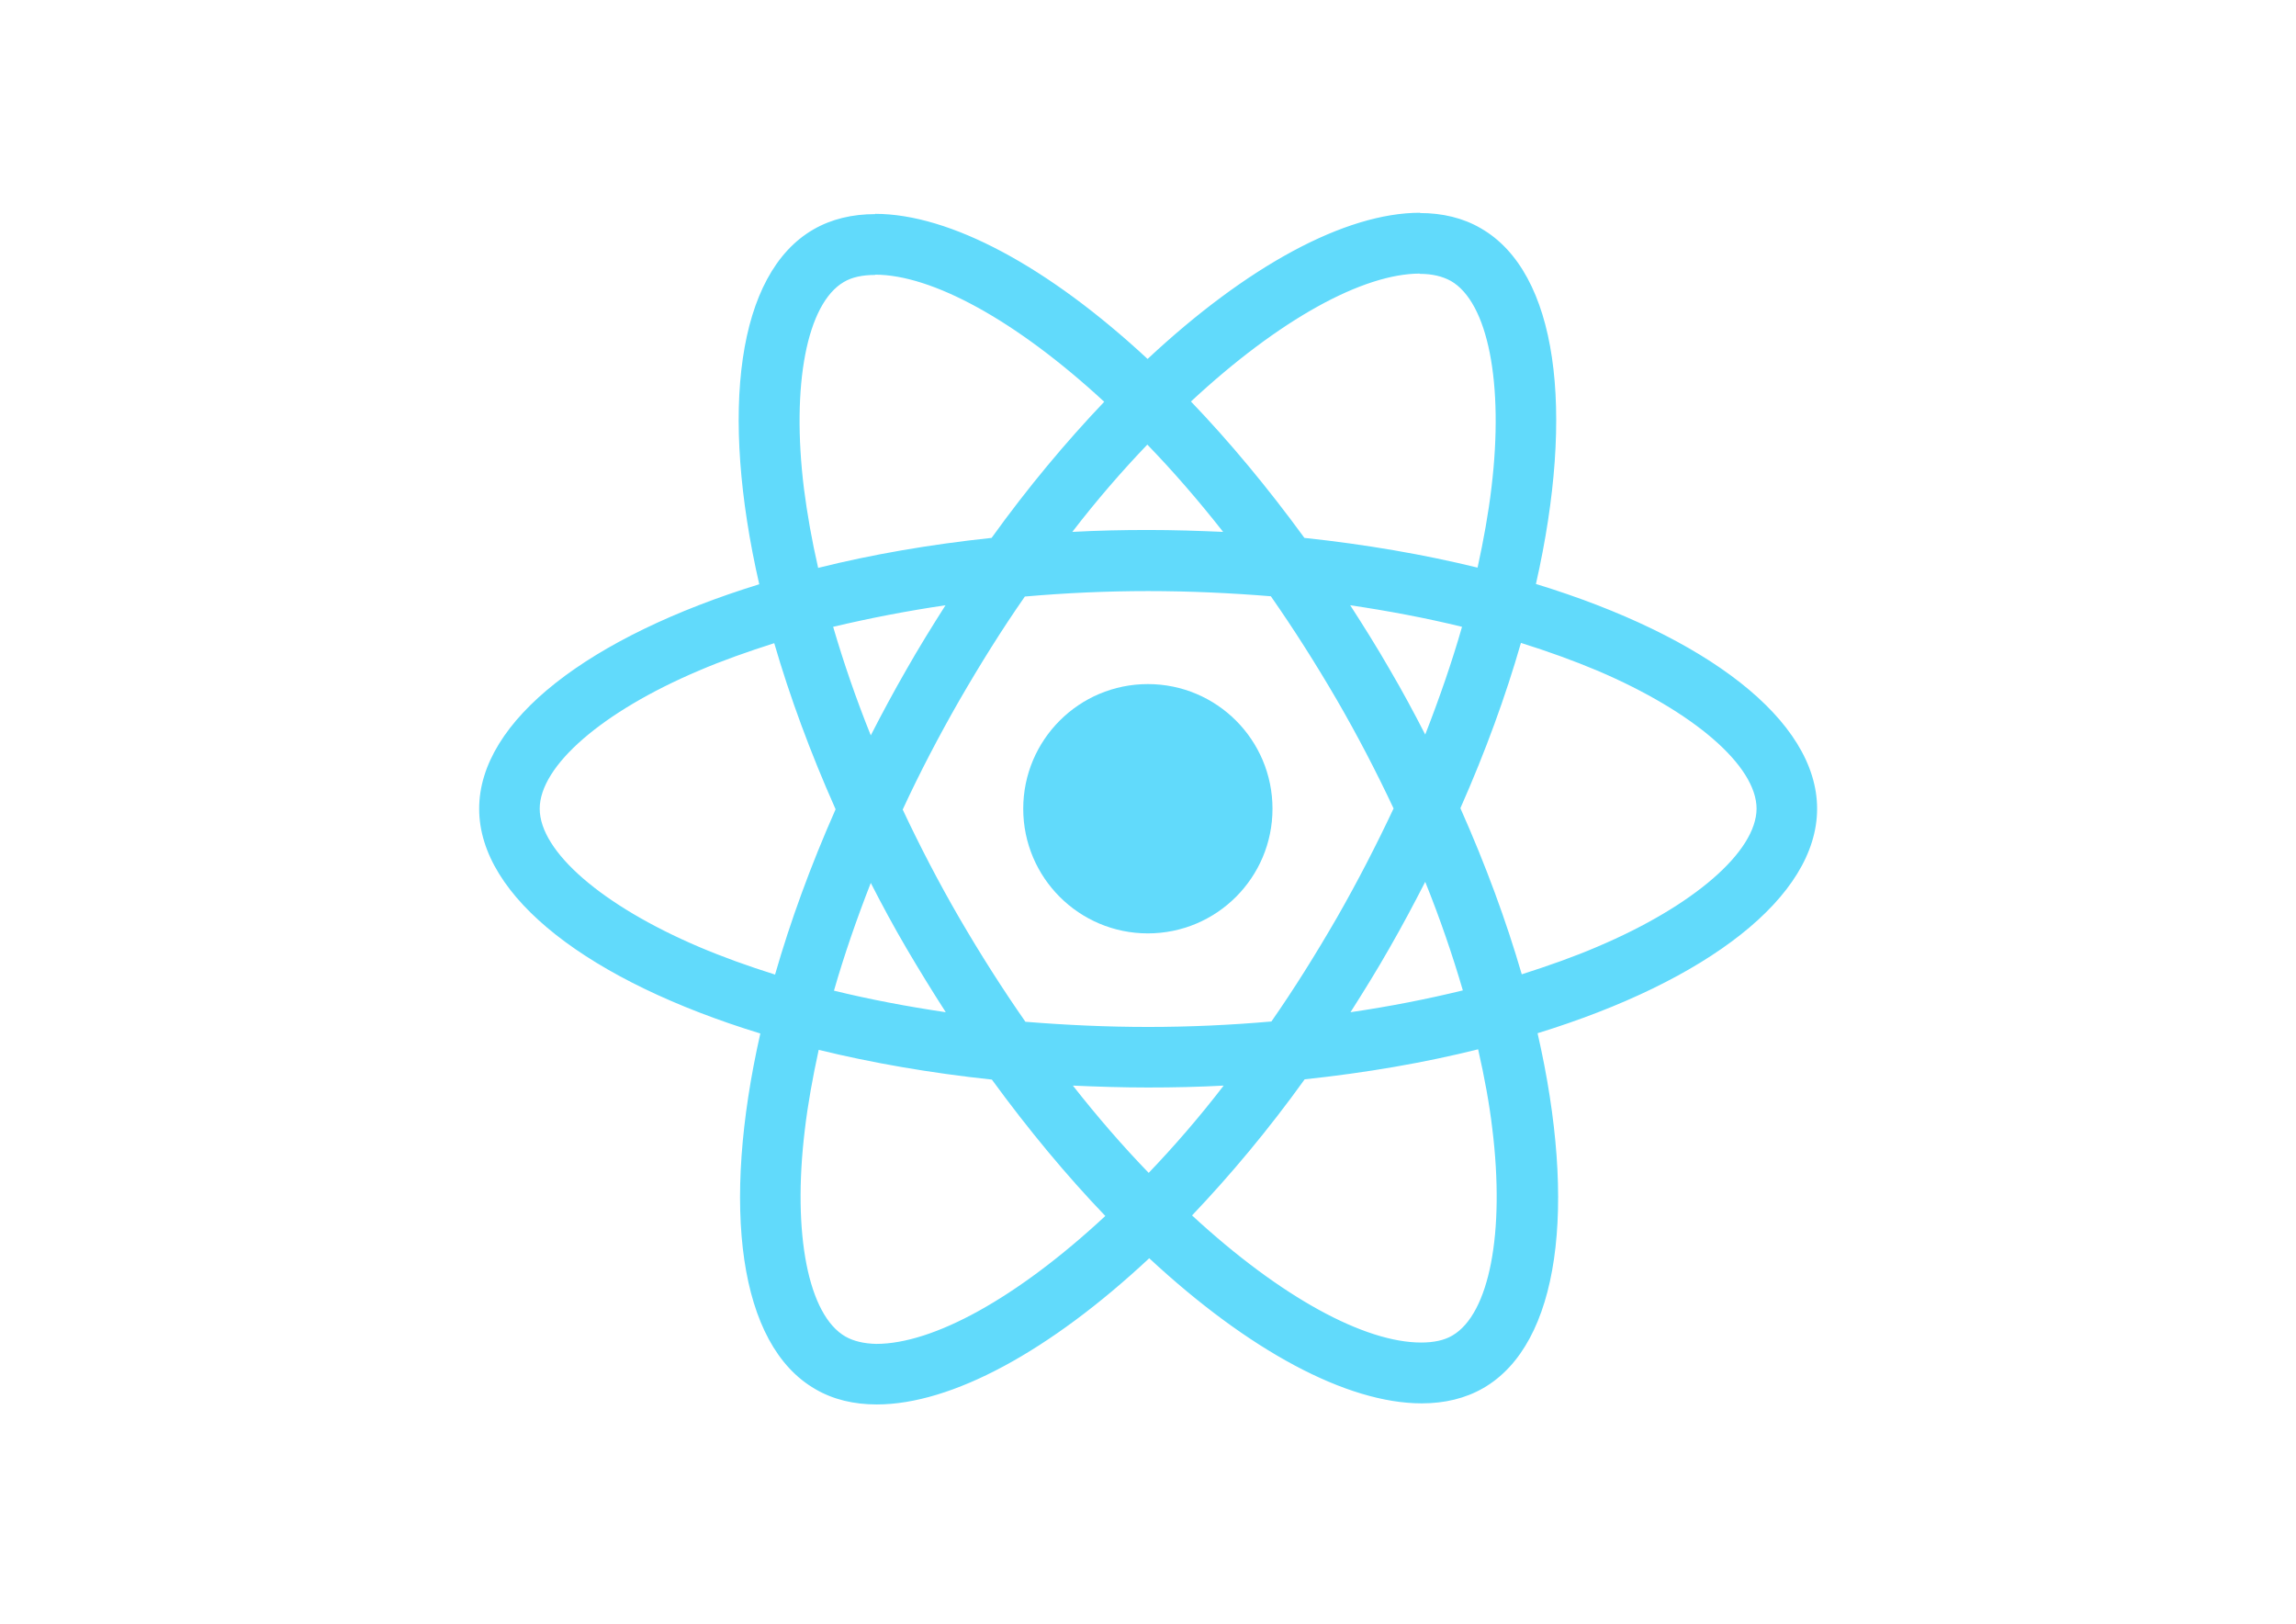
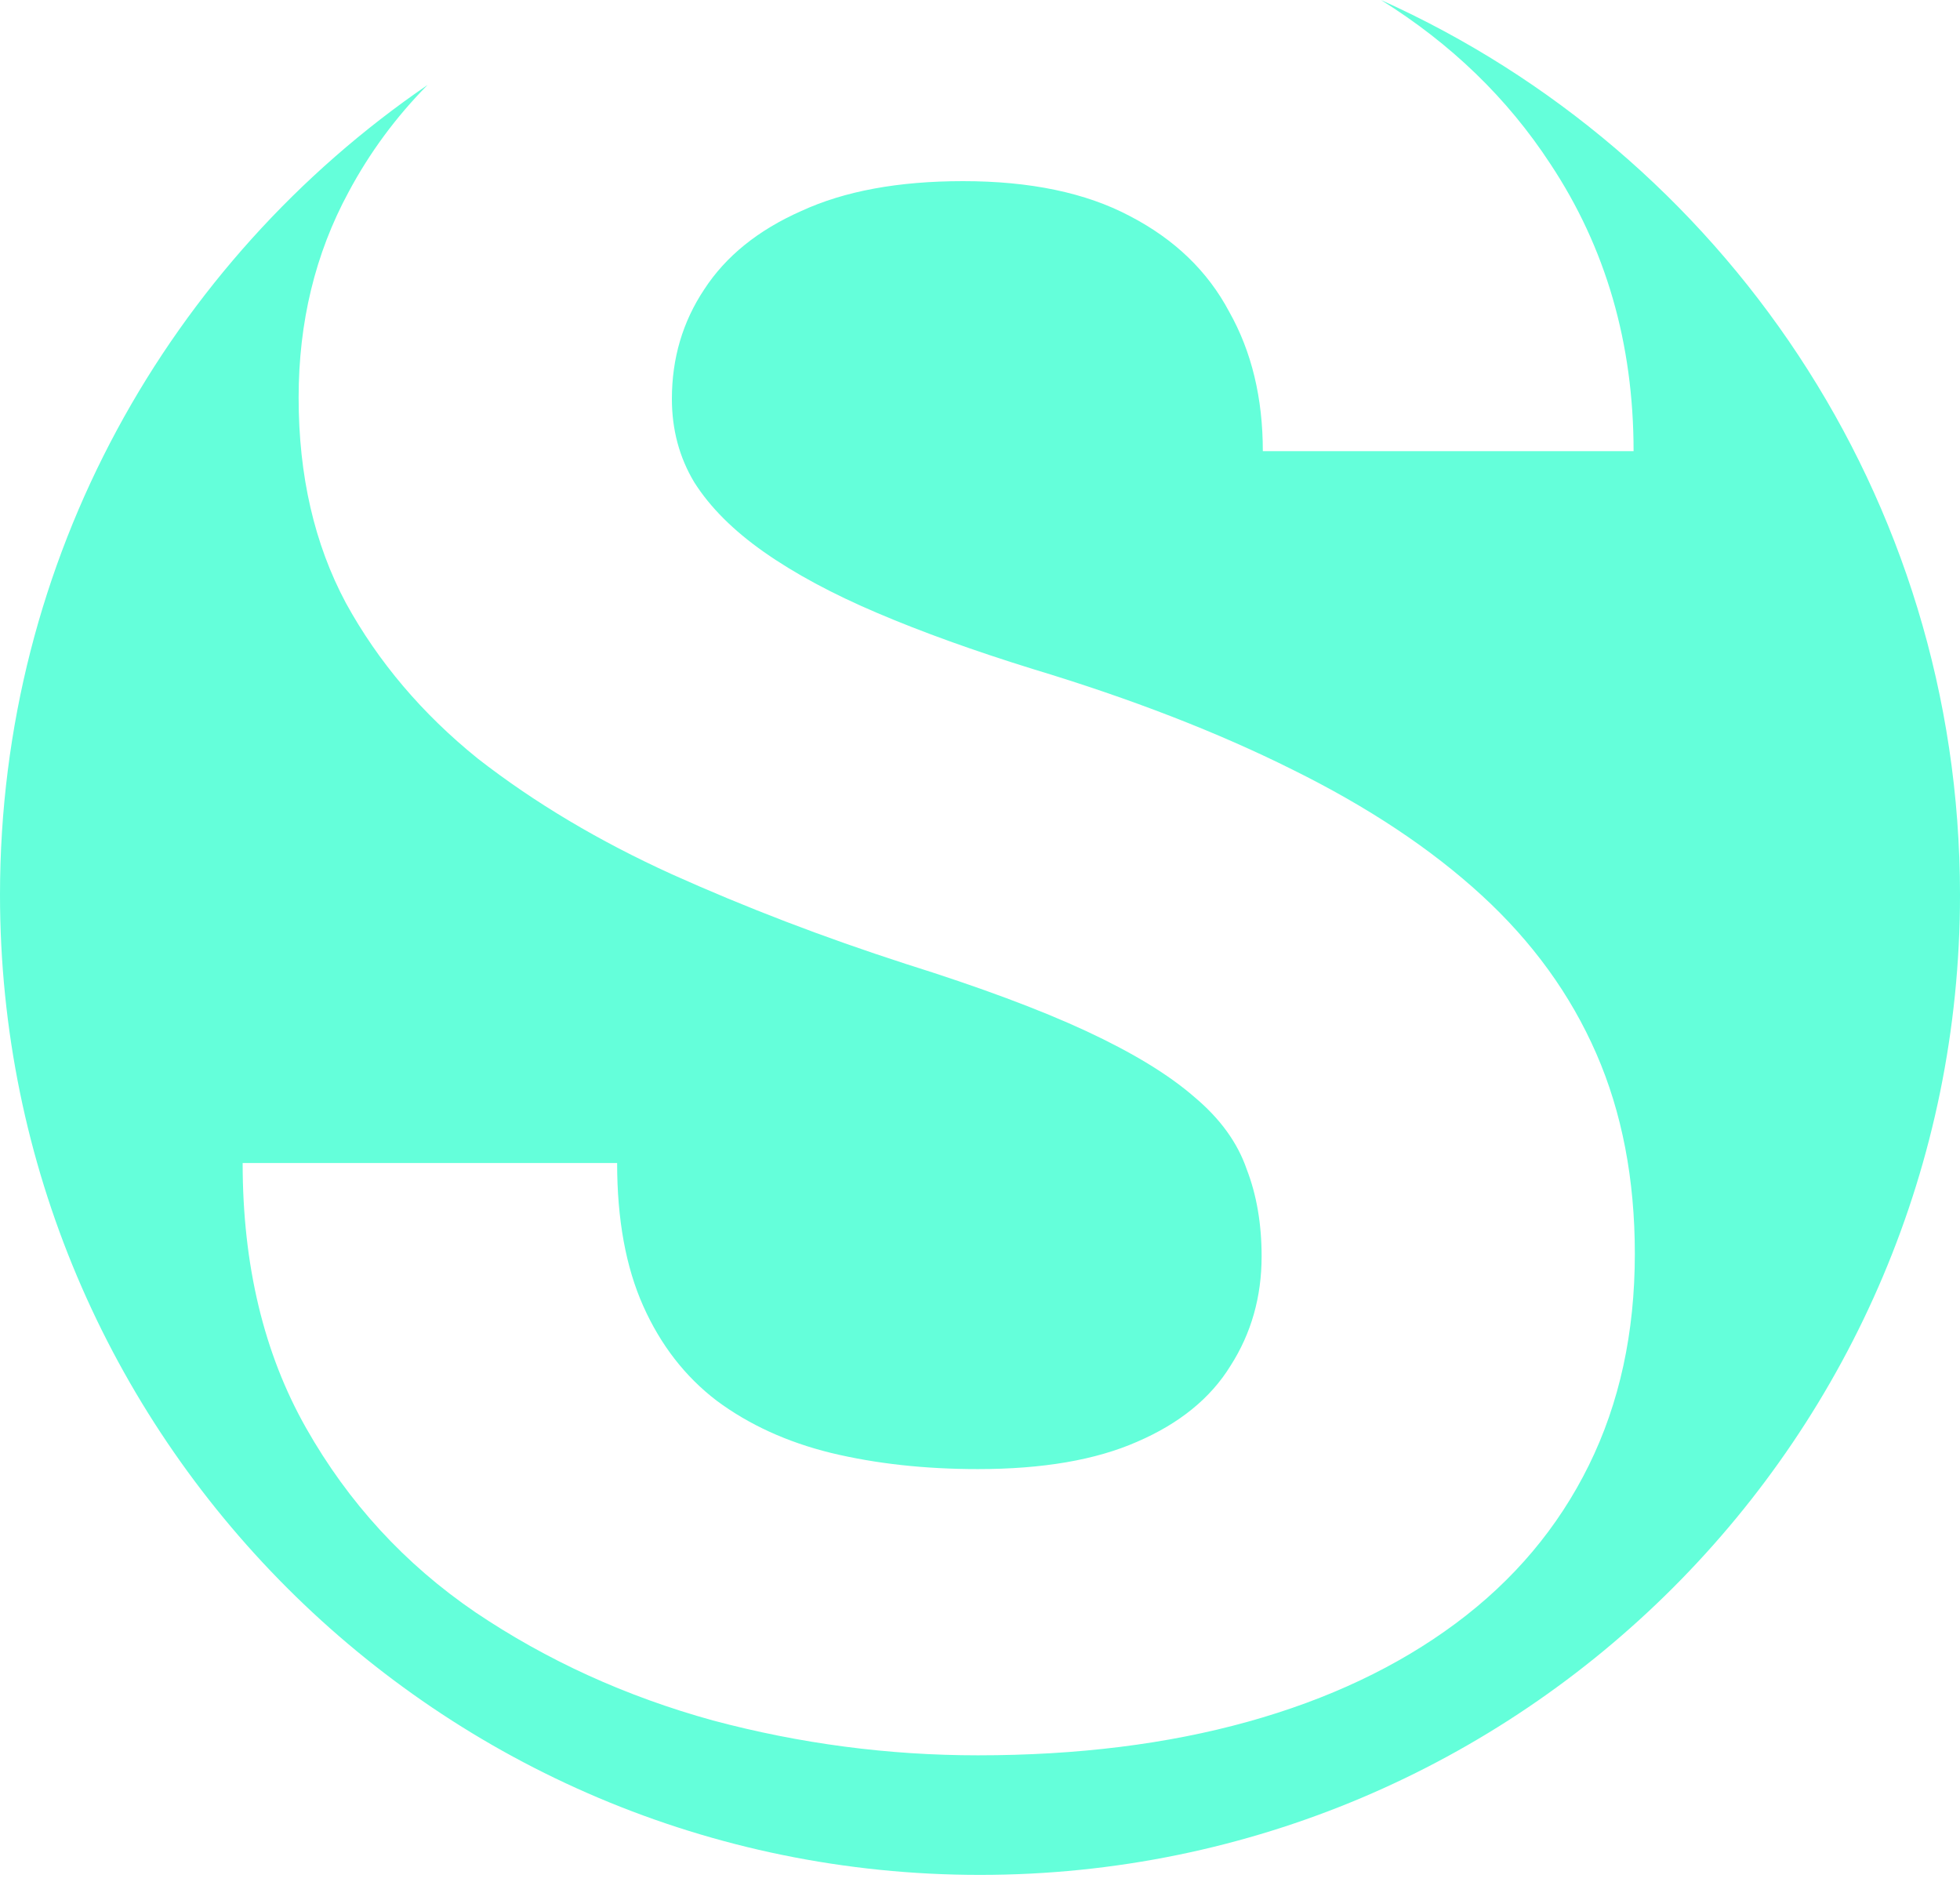
- <svg xmlns="http://www.w3.org/2000/svg" viewBox="0 0 841.9 595.3">
-   <g fill="#61DAFB">
-     <path d="M666.3 296.5c0-32.5-40.7-63.3-103.1-82.4 14.4-63.6 8-114.2-20.2-130.4-6.5-3.8-14.1-5.6-22.4-5.6v22.3c4.6 0 8.3.9 11.4 2.6 13.6 7.8 19.5 37.5 14.9 75.7-1.1 9.4-2.9 19.3-5.1 29.4-19.6-4.8-41-8.5-63.5-10.9-13.5-18.5-27.5-35.3-41.6-50 32.6-30.3 63.2-46.9 84-46.9V78c-27.5 0-63.5 19.6-99.9 53.6-36.4-33.8-72.4-53.2-99.9-53.2v22.3c20.7 0 51.4 16.5 84 46.6-14 14.7-28 31.4-41.3 49.9-22.6 2.4-44 6.1-63.6 11-2.3-10-4-19.7-5.2-29-4.7-38.2 1.1-67.9 14.6-75.8 3-1.8 6.9-2.6 11.5-2.6V78.5c-8.4 0-16 1.8-22.6 5.6-28.1 16.2-34.4 66.7-19.9 130.1-62.2 19.2-102.7 49.9-102.7 82.3 0 32.5 40.7 63.3 103.1 82.4-14.4 63.6-8 114.2 20.2 130.4 6.5 3.8 14.1 5.6 22.5 5.6 27.5 0 63.5-19.6 99.9-53.6 36.4 33.8 72.4 53.2 99.9 53.2 8.4 0 16-1.8 22.6-5.6 28.1-16.2 34.4-66.7 19.9-130.1 62-19.1 102.5-49.9 102.5-82.3zm-130.2-66.7c-3.7 12.9-8.3 26.2-13.5 39.5-4.1-8-8.4-16-13.1-24-4.6-8-9.5-15.8-14.4-23.4 14.2 2.1 27.9 4.7 41 7.9zm-45.8 106.5c-7.8 13.5-15.8 26.3-24.1 38.2-14.9 1.3-30 2-45.2 2-15.1 0-30.2-.7-45-1.9-8.3-11.9-16.4-24.6-24.2-38-7.6-13.1-14.5-26.4-20.8-39.8 6.2-13.4 13.2-26.8 20.7-39.9 7.8-13.5 15.8-26.3 24.1-38.2 14.9-1.3 30-2 45.2-2 15.1 0 30.2.7 45 1.9 8.3 11.9 16.4 24.6 24.2 38 7.6 13.1 14.5 26.4 20.8 39.8-6.3 13.4-13.2 26.8-20.7 39.9zm32.3-13c5.4 13.4 10 26.8 13.8 39.8-13.1 3.2-26.9 5.9-41.2 8 4.9-7.7 9.8-15.6 14.4-23.7 4.6-8 8.9-16.1 13-24.1zM421.2 430c-9.3-9.6-18.6-20.3-27.8-32 9 .4 18.2.7 27.5.7 9.4 0 18.7-.2 27.8-.7-9 11.7-18.3 22.4-27.5 32zm-74.4-58.9c-14.2-2.1-27.9-4.7-41-7.9 3.7-12.9 8.3-26.2 13.5-39.5 4.1 8 8.4 16 13.1 24 4.7 8 9.5 15.8 14.4 23.4zM420.7 163c9.3 9.6 18.6 20.3 27.8 32-9-.4-18.2-.7-27.5-.7-9.4 0-18.7.2-27.8.7 9-11.7 18.3-22.4 27.5-32zm-74 58.9c-4.9 7.7-9.8 15.6-14.4 23.7-4.6 8-8.9 16-13 24-5.4-13.4-10-26.8-13.8-39.8 13.1-3.1 26.9-5.8 41.2-7.9zm-90.5 125.2c-35.4-15.1-58.3-34.9-58.3-50.6 0-15.7 22.9-35.6 58.3-50.6 8.6-3.7 18-7 27.7-10.1 5.7 19.6 13.2 40 22.5 60.9-9.2 20.8-16.6 41.1-22.2 60.6-9.9-3.1-19.3-6.5-28-10.2zM310 490c-13.6-7.8-19.5-37.5-14.9-75.7 1.1-9.4 2.9-19.3 5.1-29.4 19.6 4.8 41 8.5 63.5 10.9 13.5 18.5 27.5 35.3 41.6 50-32.6 30.3-63.2 46.9-84 46.9-4.5-.1-8.3-1-11.3-2.7zm237.2-76.2c4.7 38.2-1.1 67.9-14.6 75.8-3 1.8-6.9 2.6-11.5 2.6-20.7 0-51.4-16.5-84-46.6 14-14.7 28-31.4 41.3-49.9 22.6-2.4 44-6.1 63.6-11 2.3 10.1 4.1 19.8 5.2 29.1zm38.5-66.7c-8.6 3.7-18 7-27.7 10.1-5.7-19.6-13.2-40-22.5-60.9 9.2-20.8 16.6-41.1 22.2-60.6 9.9 3.1 19.3 6.5 28.1 10.2 35.4 15.1 58.3 34.9 58.3 50.6-.1 15.7-23 35.6-58.4 50.6zM320.8 78.4z" />
-     <circle cx="420.9" cy="296.5" r="45.7" />
-     <path d="M520.5 78.1z" />
-   </g>
+ <svg xmlns="http://www.w3.org/2000/svg" viewBox="0 0 50 48">
+   <path fill-rule="evenodd" clip-rule="evenodd" d="M31.803 29.82C32.057 30.476 32.184 31.217 32.184 32.042C32.184 33.079 31.919 34.01 31.39 34.835C30.882 35.66 30.089 36.306 29.01 36.771C27.952 37.237 26.598 37.469 24.947 37.469C23.593 37.469 22.345 37.332 21.202 37.057C20.081 36.782 19.107 36.337 18.282 35.724C17.478 35.11 16.854 34.306 16.41 33.312C15.965 32.317 15.743 31.101 15.743 29.662H6.19C6.19 32.264 6.729 34.518 7.809 36.422C8.888 38.326 10.326 39.892 12.125 41.119C13.945 42.346 15.965 43.267 18.187 43.88C20.409 44.473 22.662 44.769 24.947 44.769C27.486 44.769 29.782 44.483 31.834 43.912C33.887 43.341 35.654 42.505 37.135 41.405C38.616 40.305 39.748 38.961 40.531 37.374C41.314 35.787 41.705 33.989 41.705 31.979C41.705 30.074 41.377 28.371 40.721 26.869C40.065 25.366 39.092 24.023 37.801 22.838C36.511 21.653 34.903 20.584 32.977 19.632C31.073 18.68 28.862 17.823 26.344 17.062C24.841 16.596 23.519 16.12 22.377 15.633C21.234 15.147 20.271 14.628 19.488 14.078C18.705 13.528 18.113 12.936 17.711 12.301C17.33 11.666 17.14 10.957 17.14 10.174C17.14 9.138 17.415 8.207 17.965 7.381C18.515 6.535 19.34 5.869 20.44 5.382C21.541 4.874 22.916 4.62 24.566 4.62C26.28 4.62 27.698 4.916 28.819 5.509C29.962 6.101 30.808 6.916 31.358 7.953C31.93 8.968 32.215 10.153 32.215 11.507H41.673C41.673 8.757 40.965 6.313 39.547 4.176C38.456 2.506 37.016 1.114 35.228 0C43.935 3.909 50 12.656 50 22.819C50 36.626 38.807 47.819 25 47.819C11.193 47.819 0 36.626 0 22.819C0 14.239 4.322 6.67 10.907 2.167C10.098 2.986 9.425 3.899 8.888 4.906C8.041 6.472 7.618 8.217 7.618 10.143C7.618 12.132 8.02 13.877 8.824 15.38C9.649 16.882 10.771 18.204 12.188 19.347C13.627 20.468 15.278 21.452 17.14 22.298C19.023 23.145 21.012 23.907 23.106 24.584C24.99 25.176 26.524 25.747 27.709 26.297C28.893 26.848 29.814 27.408 30.47 27.98C31.126 28.53 31.57 29.143 31.803 29.82Z" fill="#64FFDA" />
</svg>
